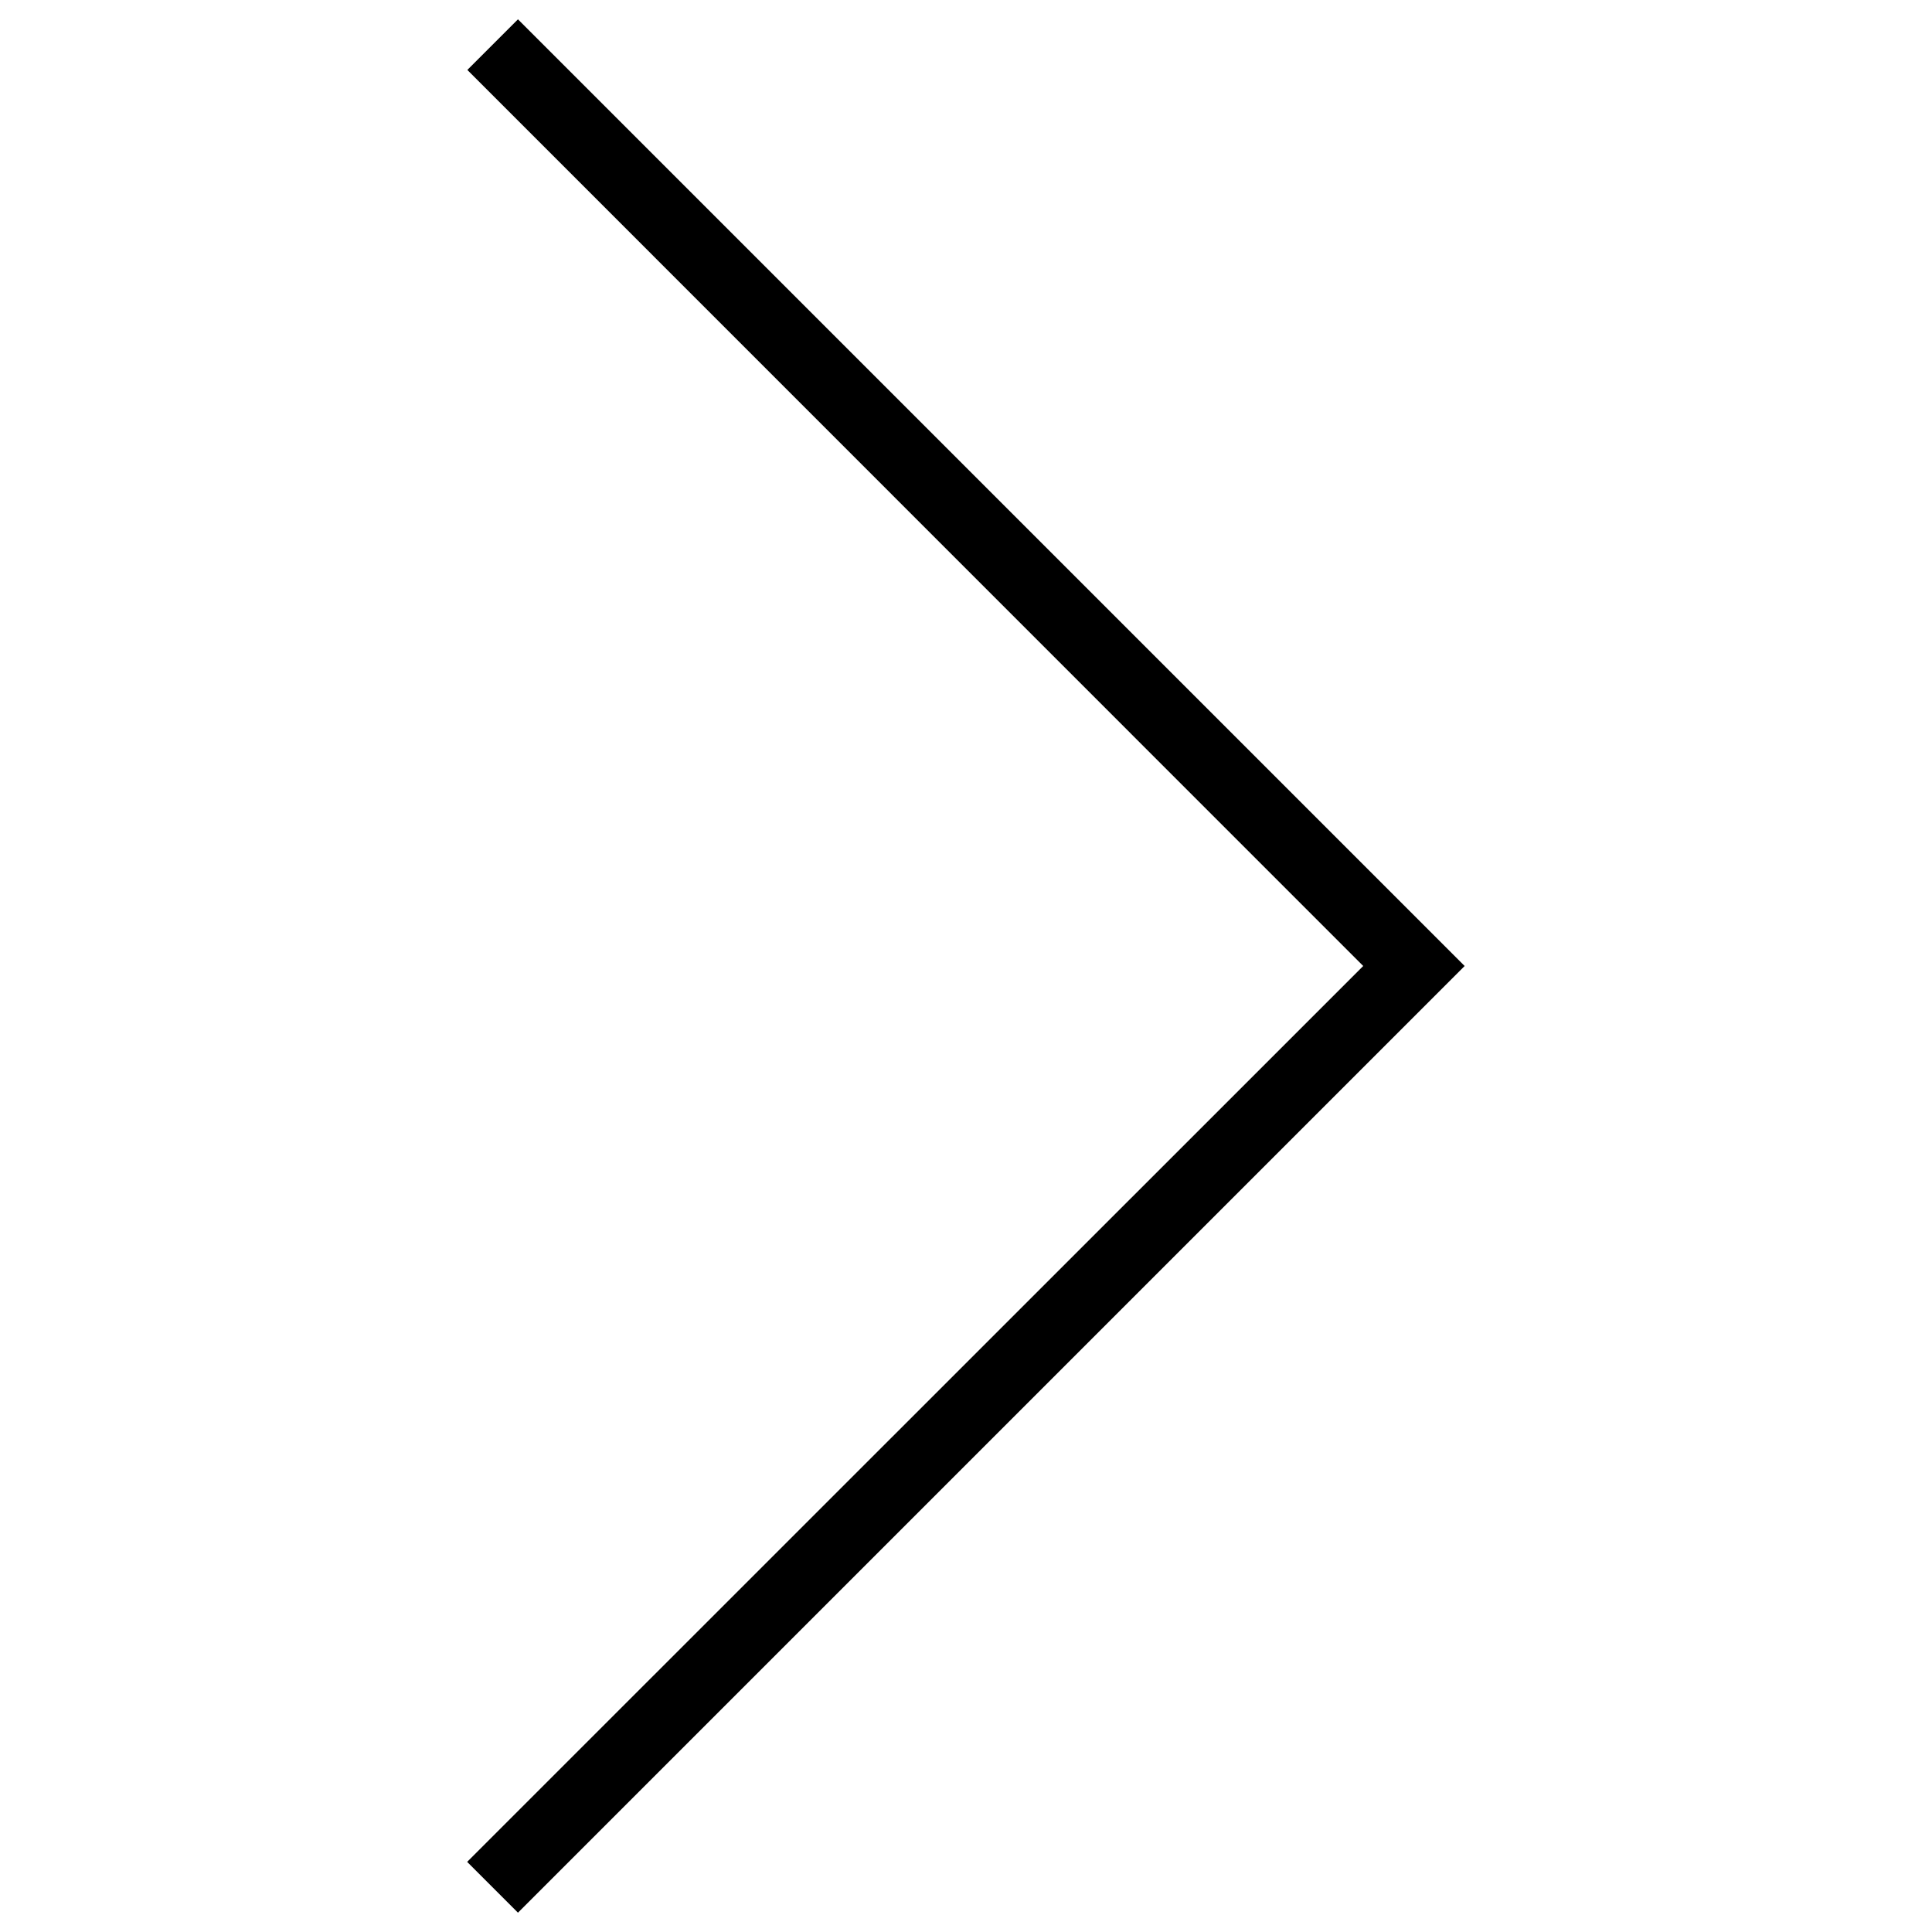
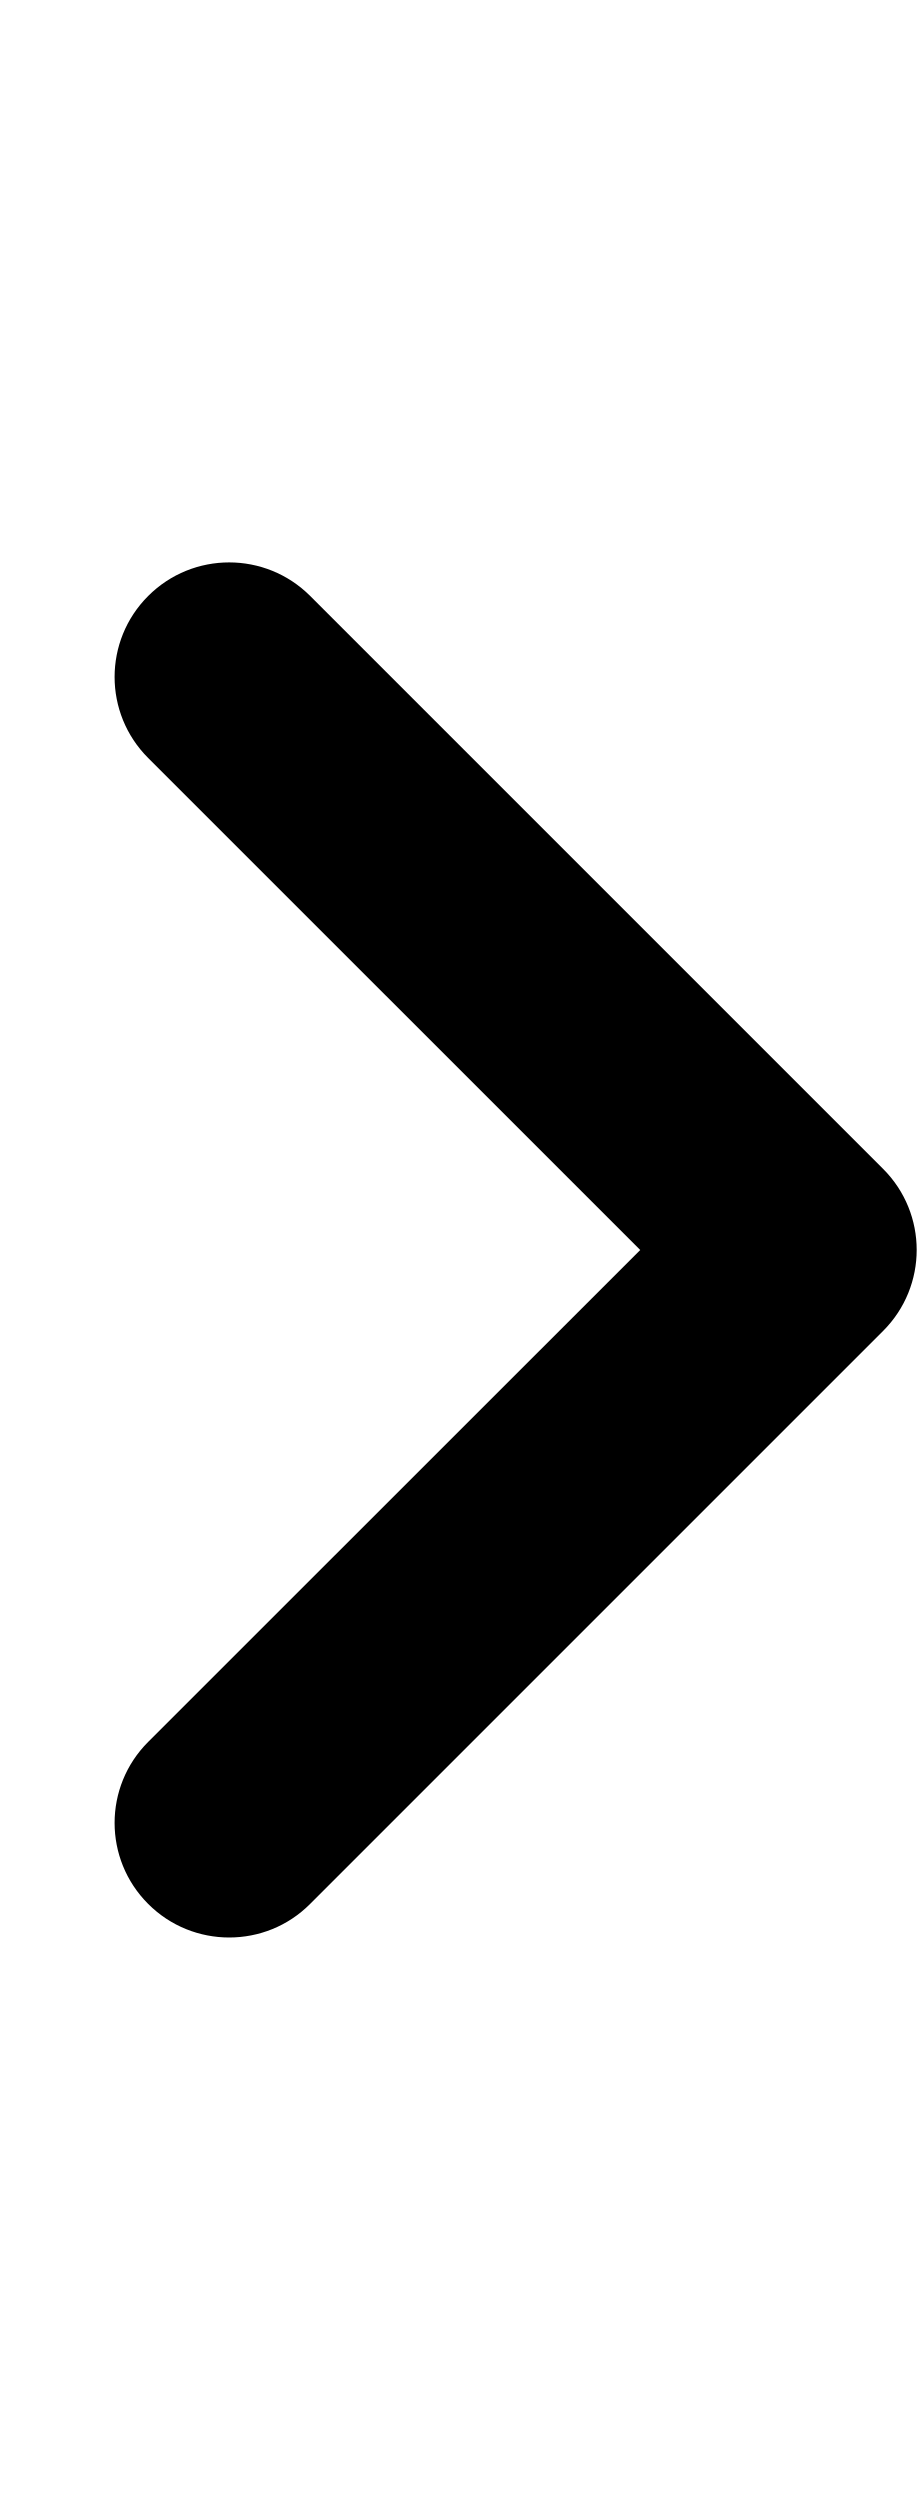
- <svg xmlns="http://www.w3.org/2000/svg" version="1.1" x="0px" y="0px" viewBox="0 0 1000 1000" enable-background="new 0 0 1000 1000" xml:space="preserve" height="15px" width="15px">
-   <g>
-     <g transform="matrix(1 0 0 -1 0 1008)">
-       <path d="M268.1,998l490-490l-490-490l-26.3,26.3L705.6,508L241.9,971.8L268.1,998z" />
-     </g>
-   </g>
+ <svg xmlns="http://www.w3.org/2000/svg" viewBox="0 0 256 512" height="30px" width="11px">
+   <path d="M64 448c-8.188 0-16.38-3.125-22.62-9.375c-12.5-12.5-12.5-32.75 0-45.25L178.8 256L41.38 118.6c-12.5-12.5-12.5-32.75 0-45.25s32.75-12.5 45.25 0l160 160c12.5 12.5 12.5 32.75 0 45.25l-160 160C80.38 444.9 72.19 448 64 448z" />
</svg>
